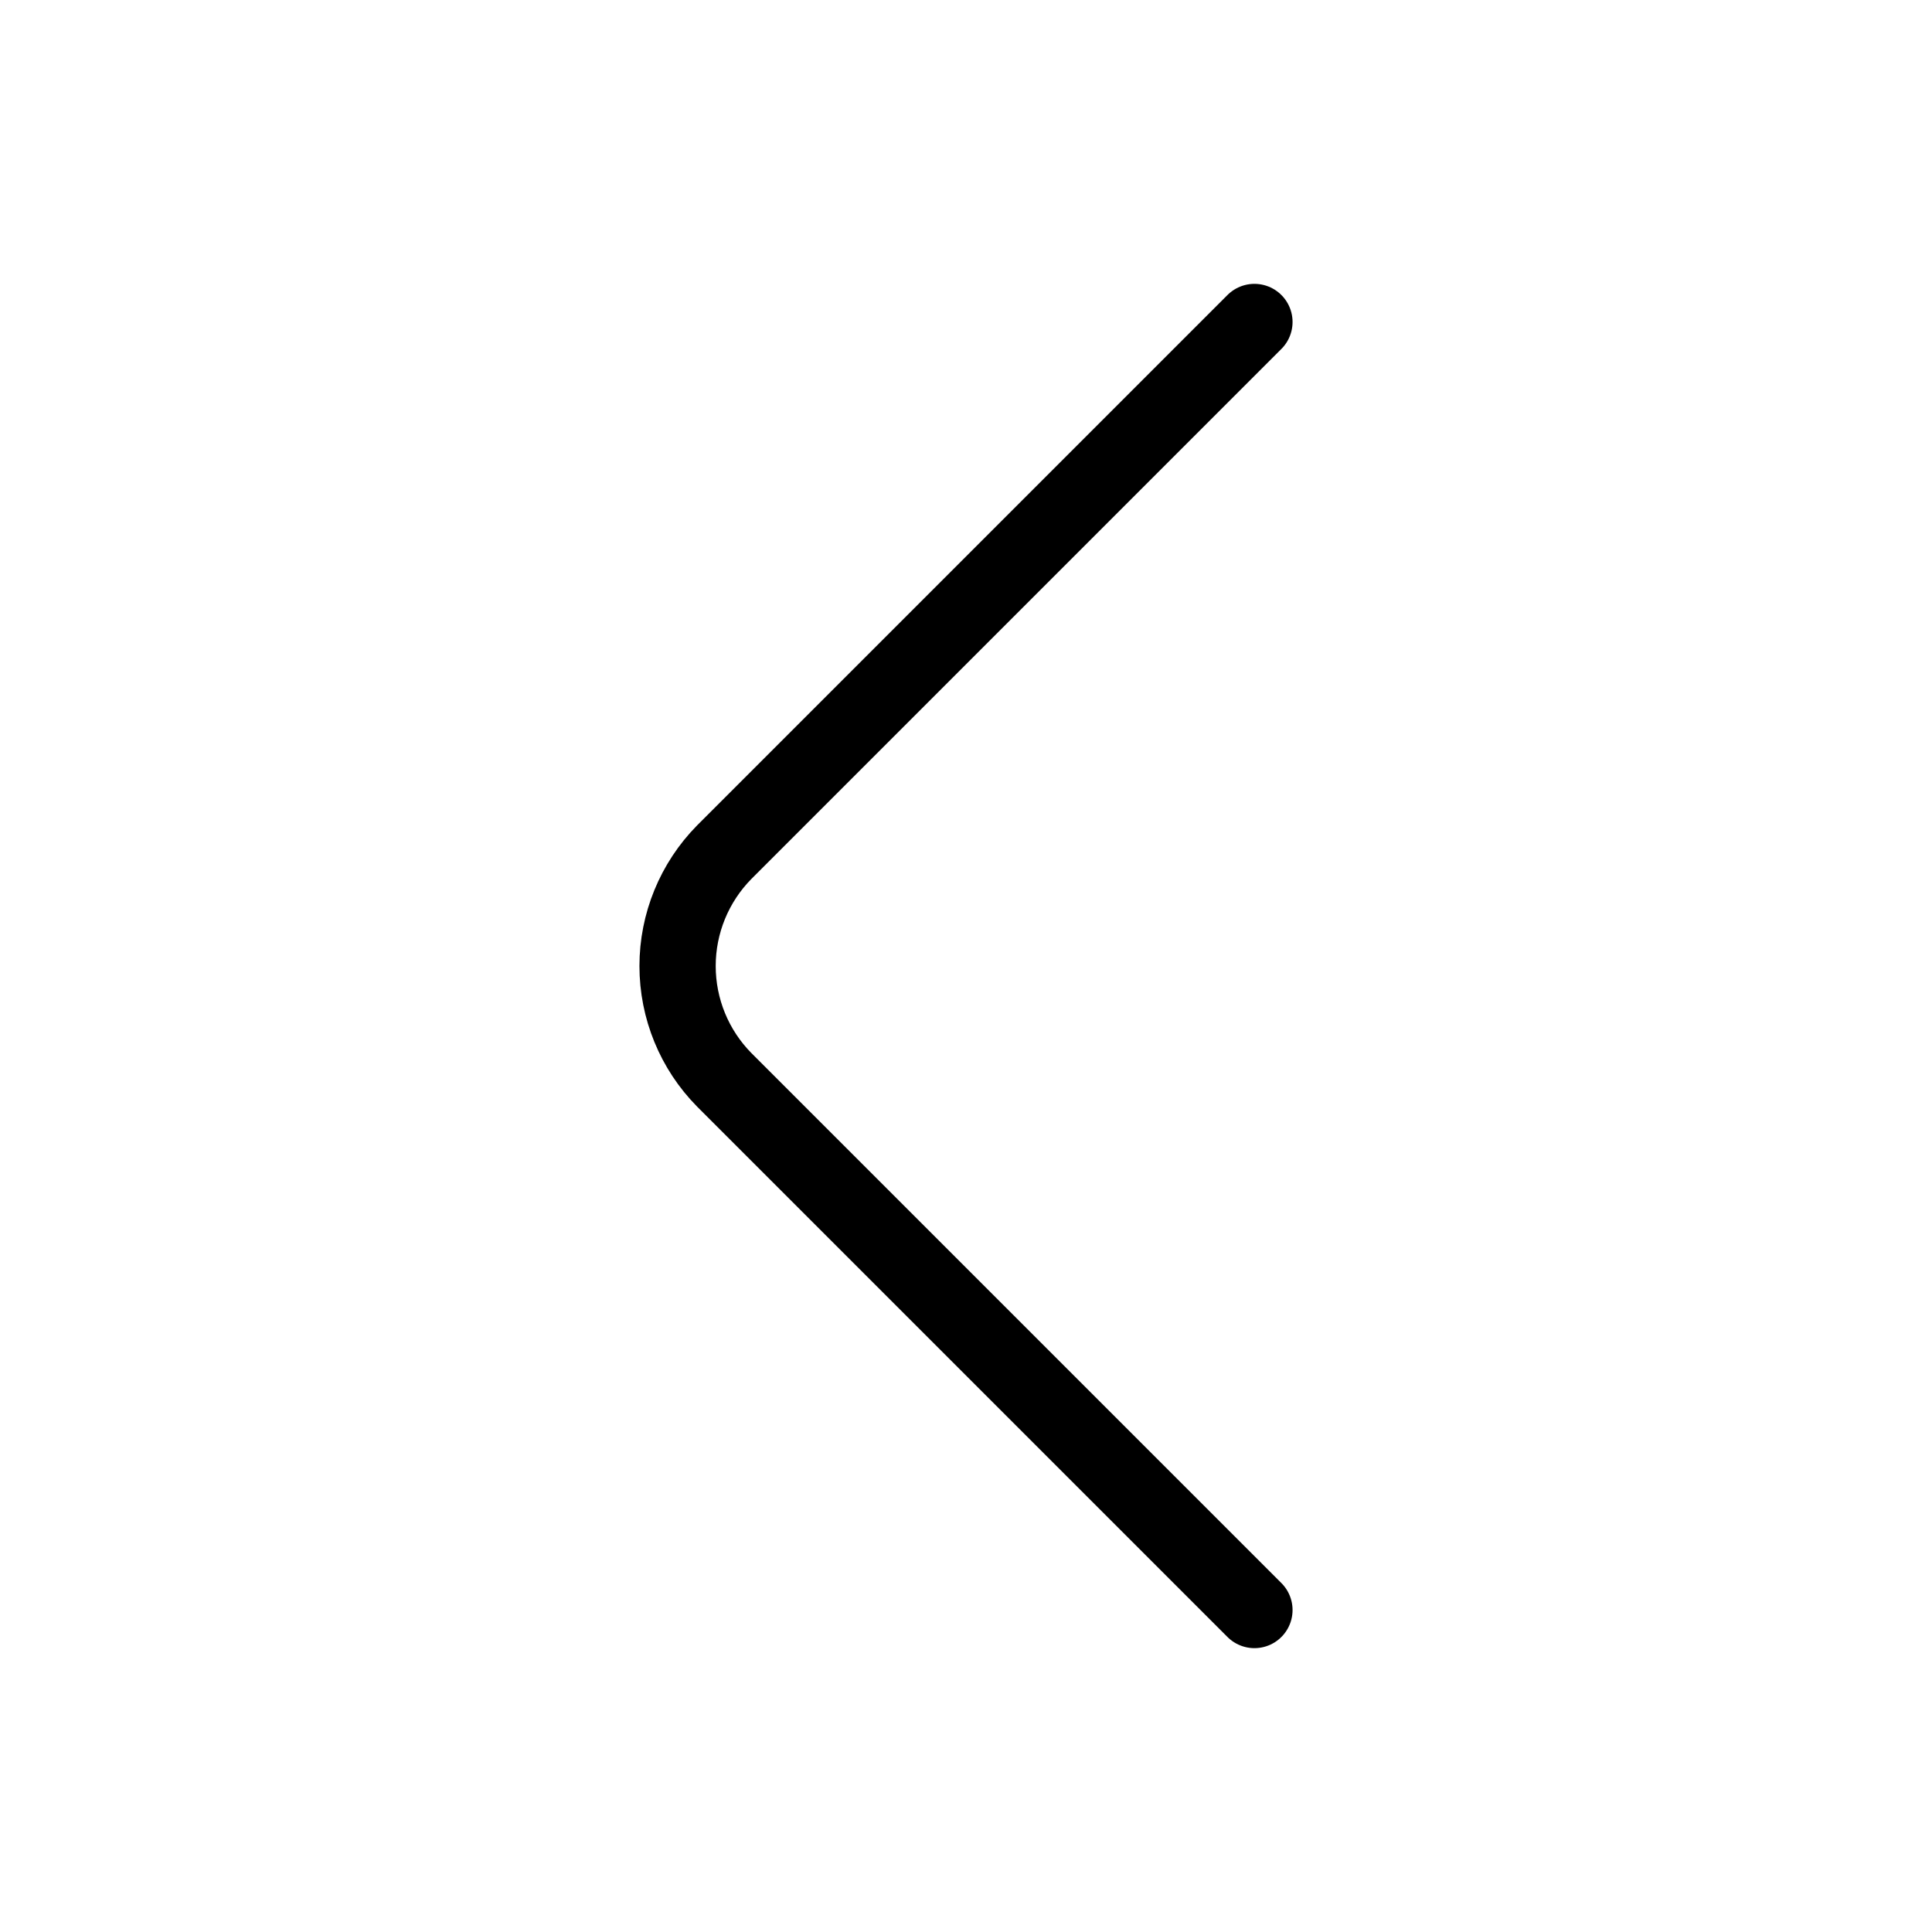
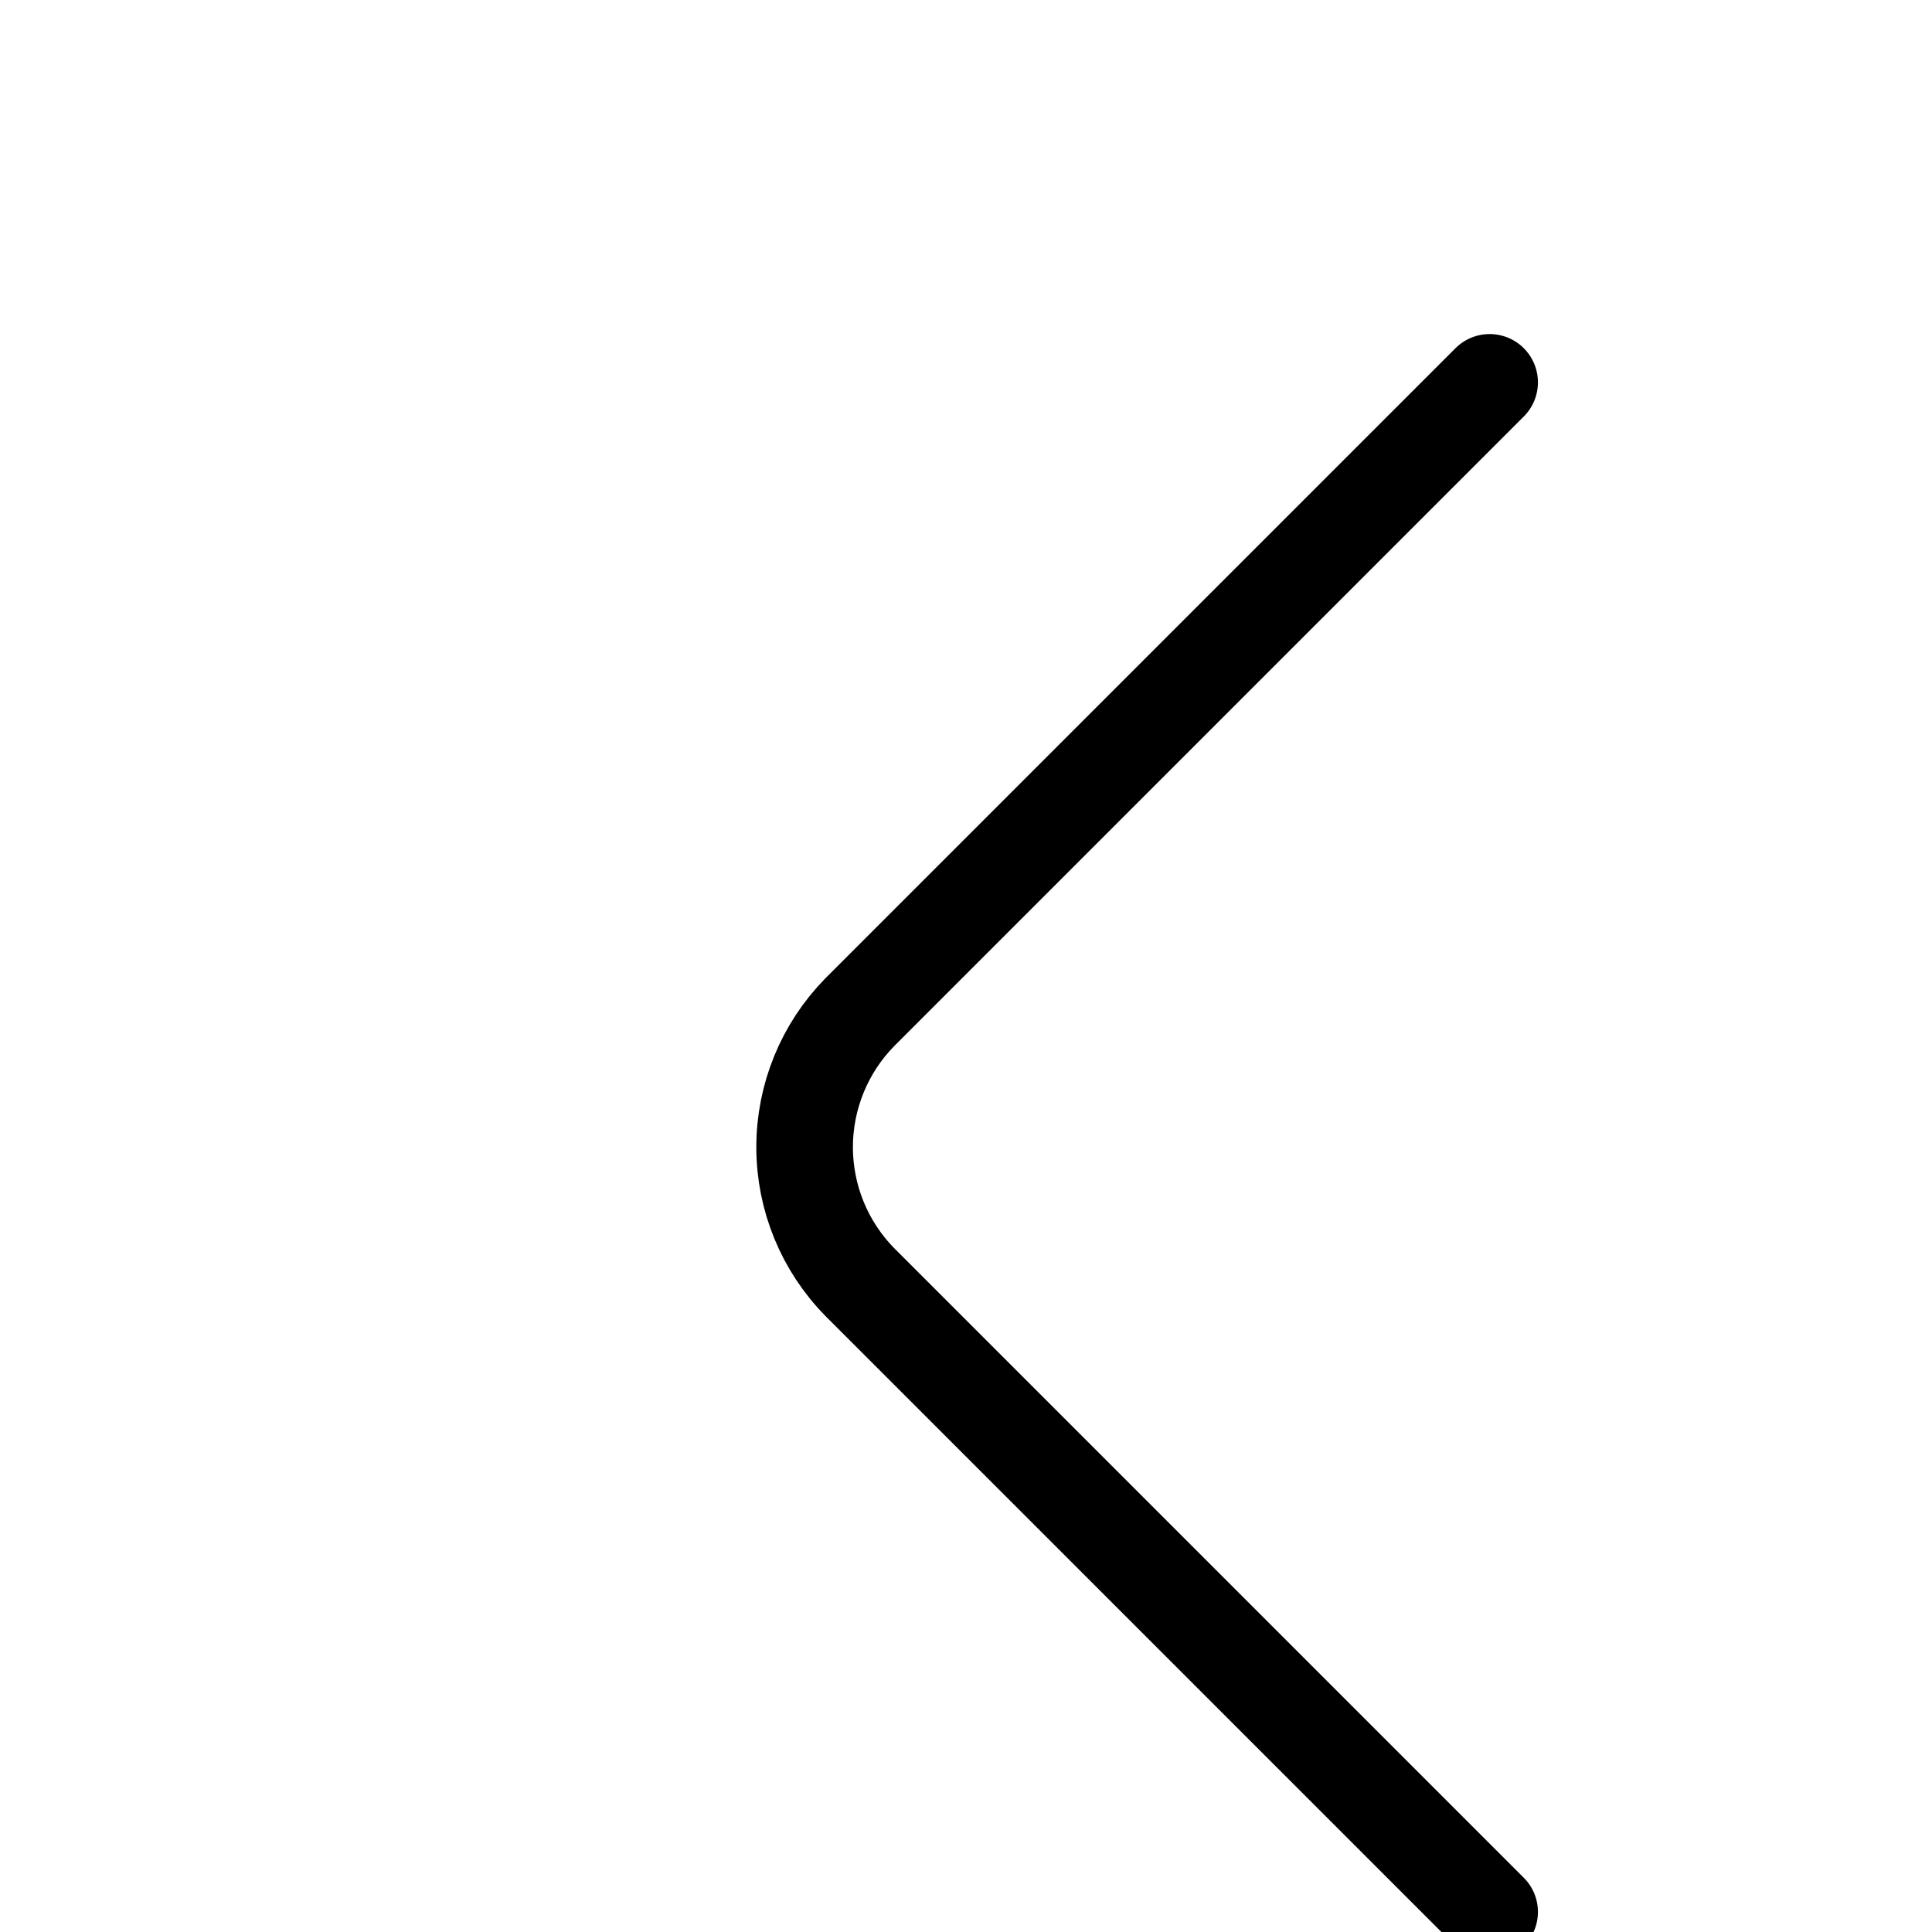
- <svg xmlns="http://www.w3.org/2000/svg" width="38" height="38" viewBox="0 0 38 38" fill="none">
-   <path d="M24.673 6.333L14.244 16.762C13.656 17.359 13.327 18.163 13.327 19C13.327 19.838 13.656 20.642 14.244 21.238L24.673 31.667" stroke="black" stroke-width="1.5" stroke-linecap="round" stroke-linejoin="round" />
+ <svg xmlns="http://www.w3.org/2000/svg" viewBox="0 0 32 32" fill="none">
+   <path d="M24.673 6.333L14.244 16.762C13.656 17.359 13.327 18.163 13.327 19C13.327 19.838 13.656 20.642 14.244 21.238L24.673 31.667" stroke="currentColor" stroke-width="1.60" stroke-linecap="round" stroke-linejoin="round" />
</svg>
